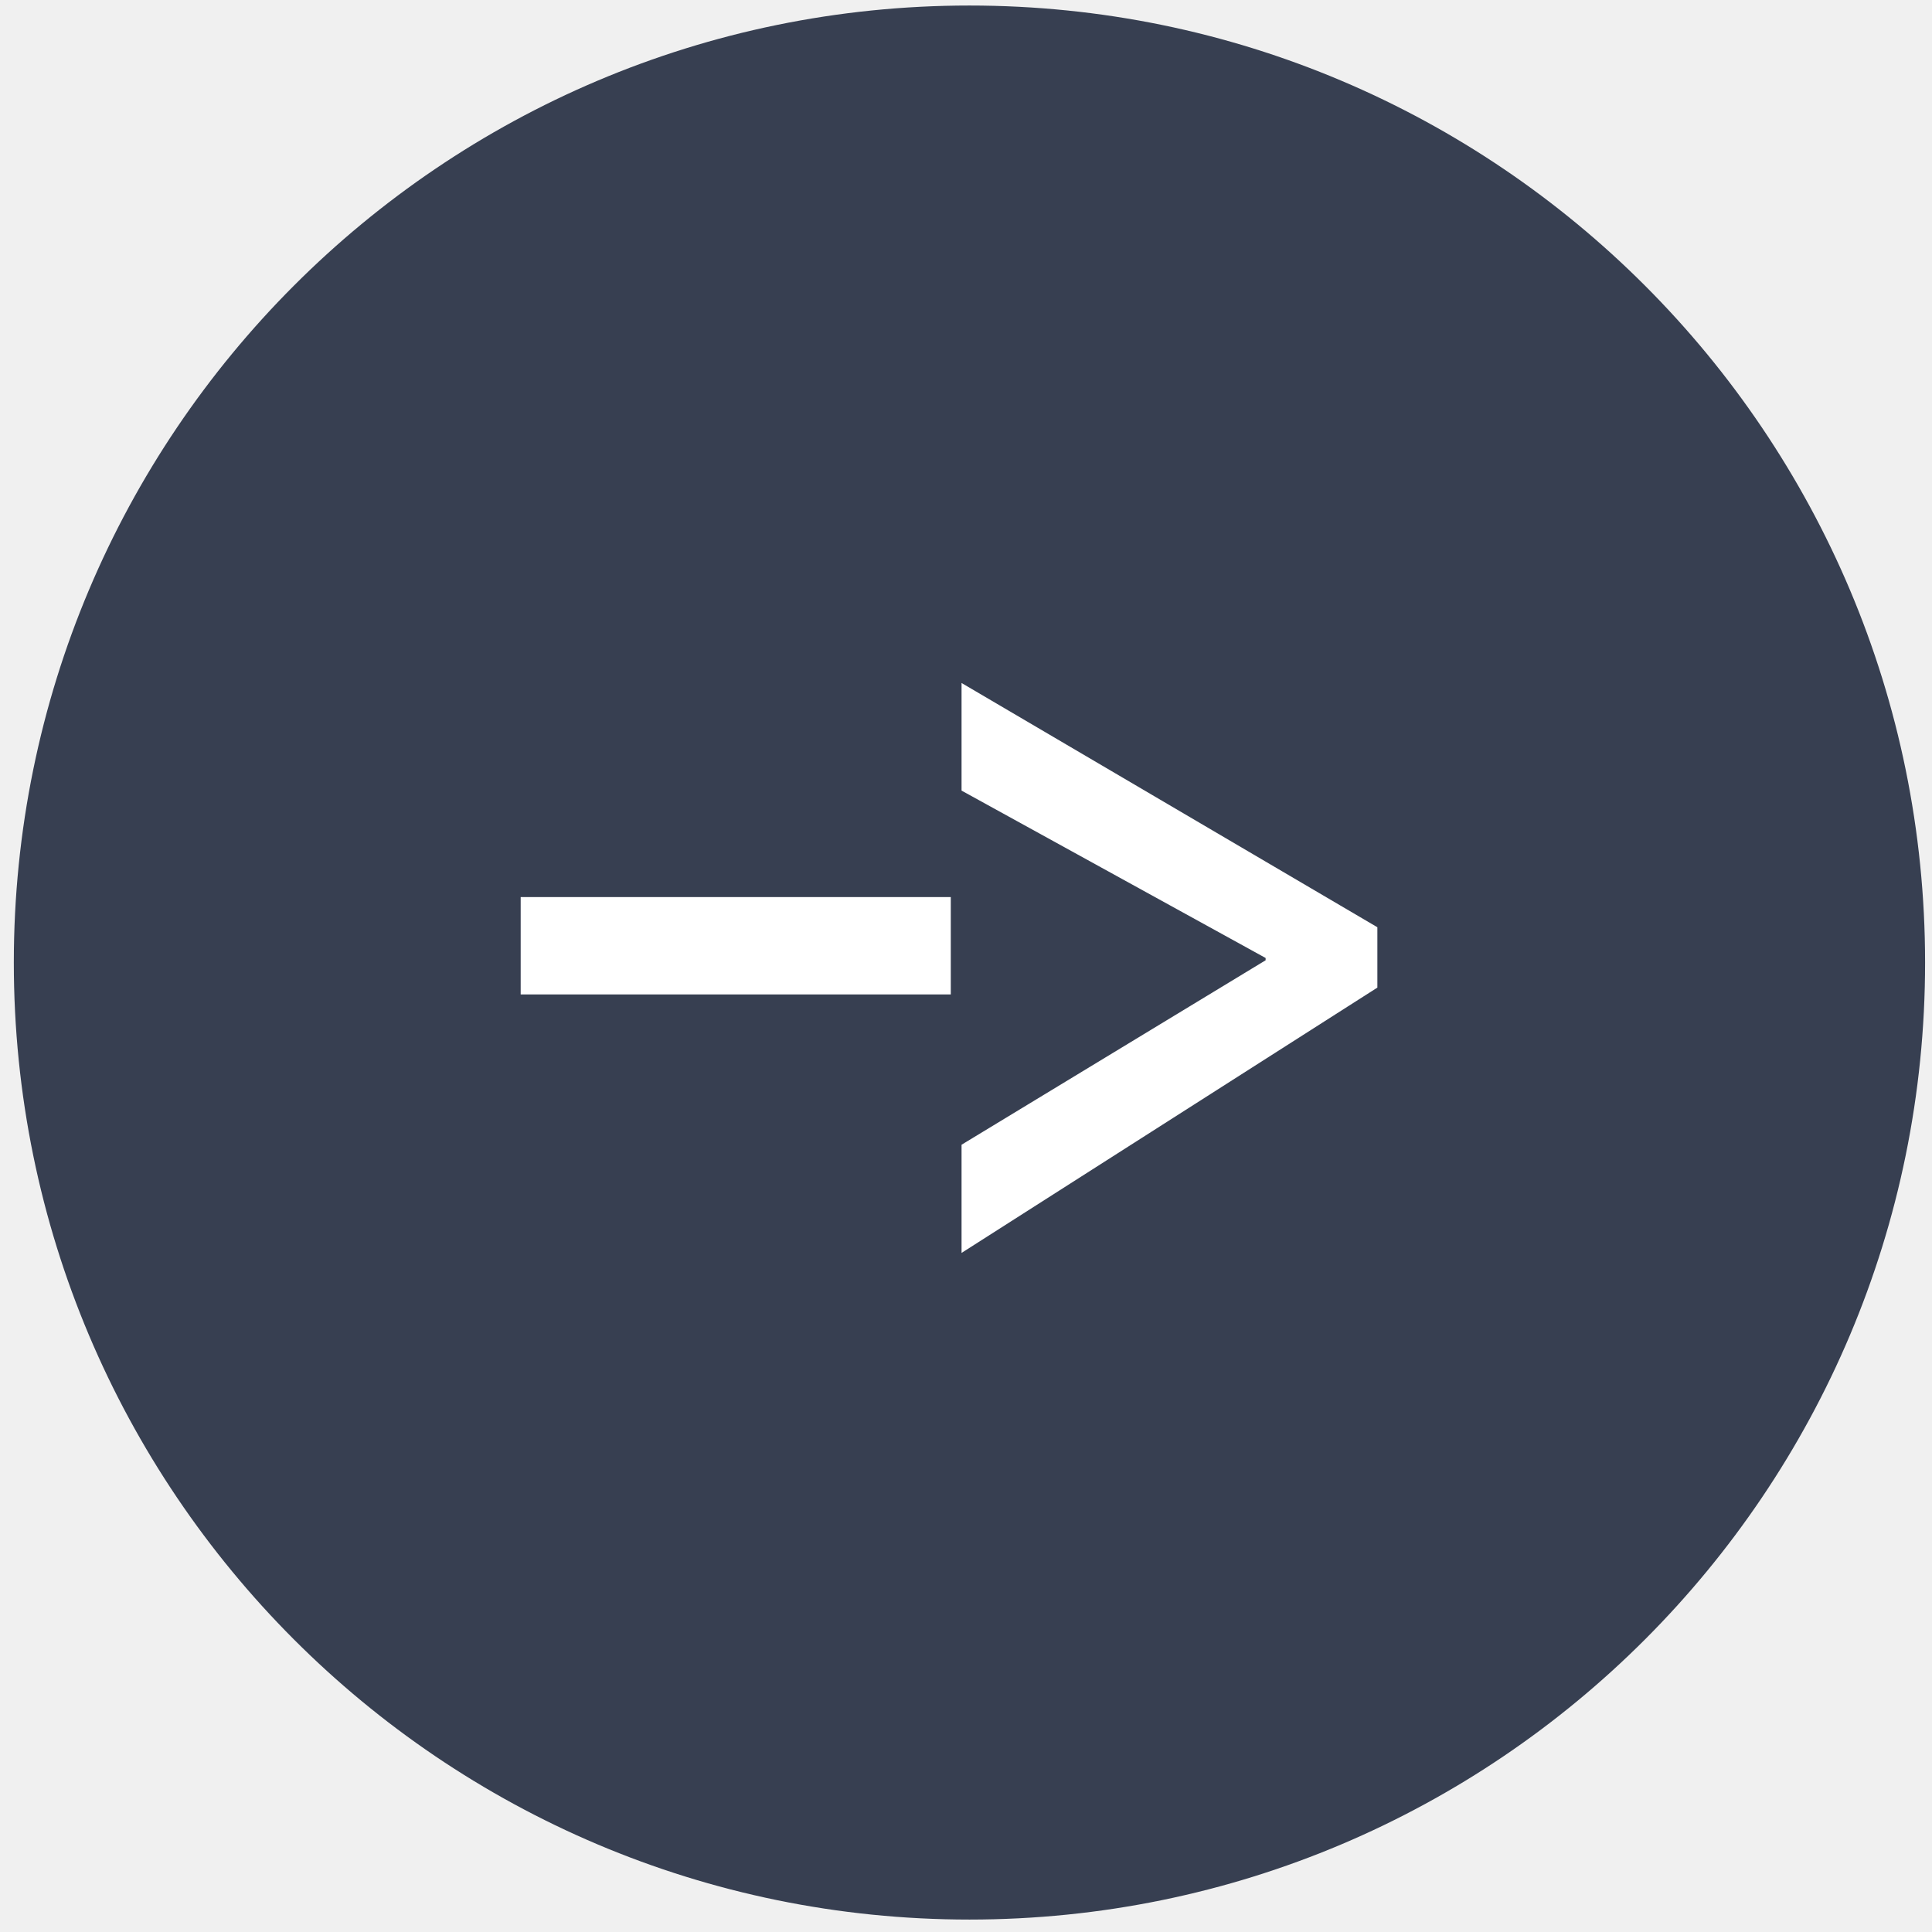
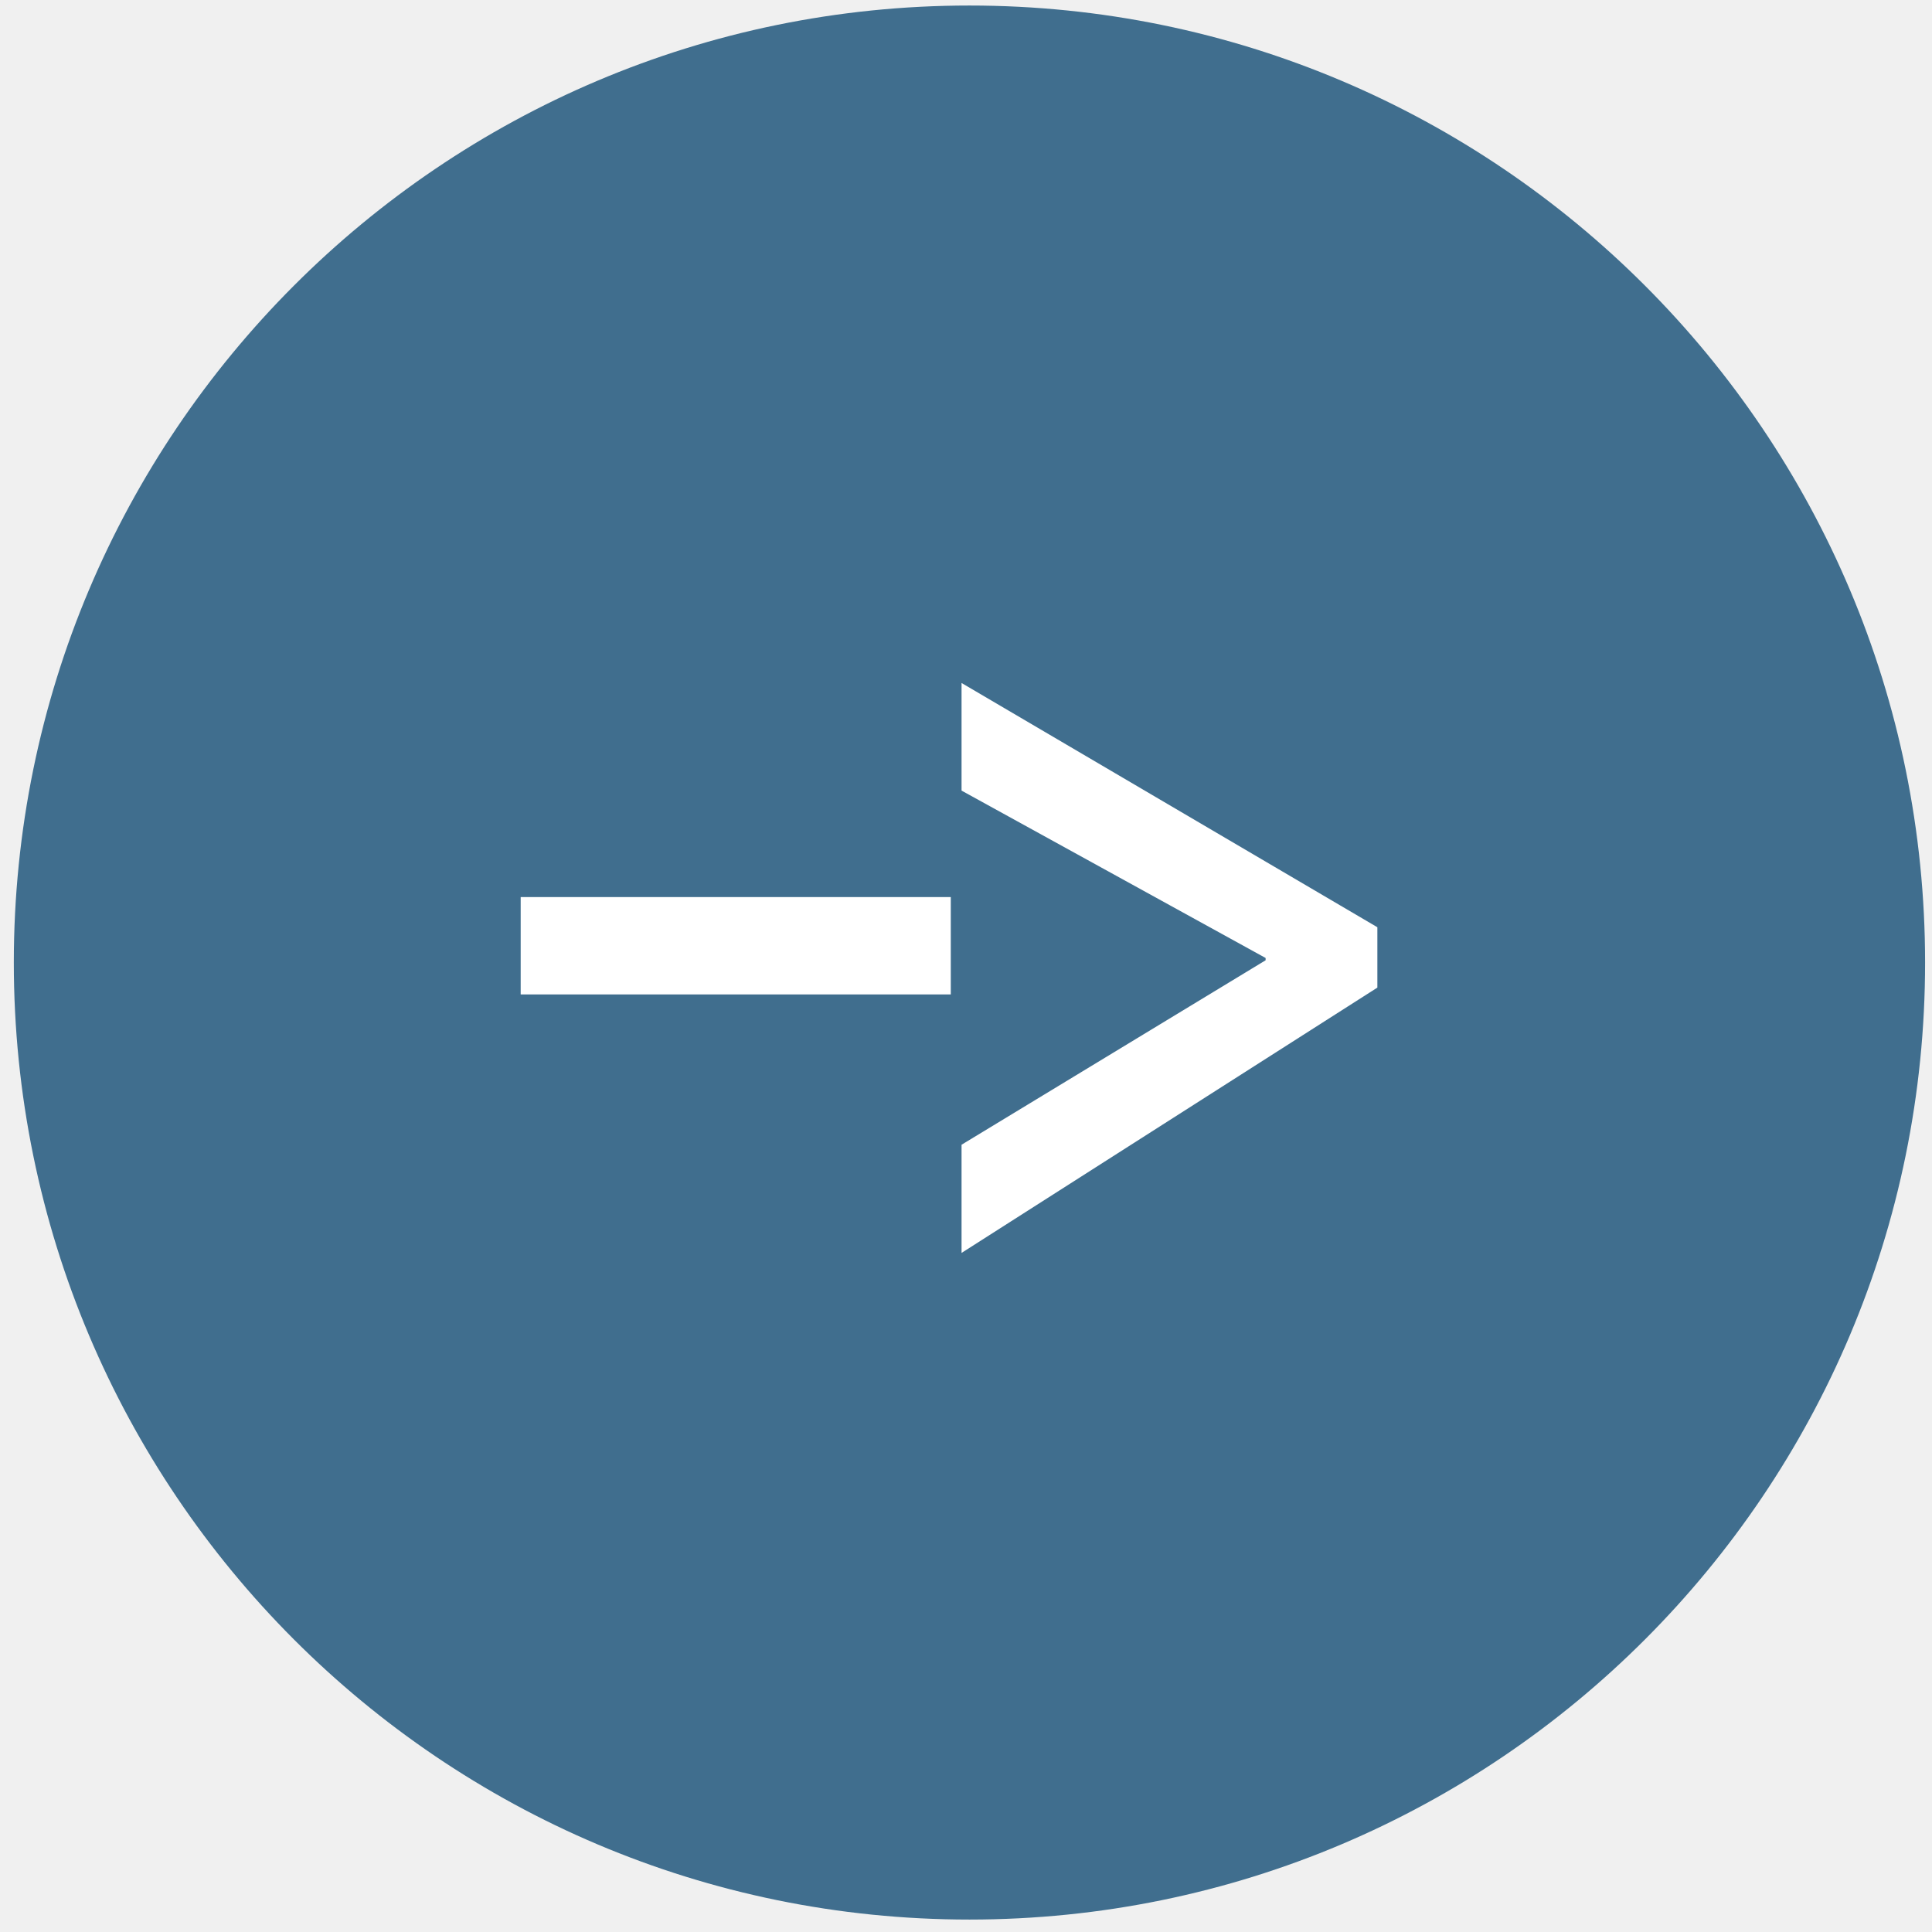
<svg xmlns="http://www.w3.org/2000/svg" xmlns:ns1="http://www.openswatchbook.org/uri/2009/osb" version="1.1" id="incoming-call" x="0px" y="0px" viewBox="0 0 1010 1010" enable-background="new 0 0 1010 1010" xml:space="preserve">
  <defs id="defs12">
    <linearGradient id="linearGradient2264" ns1:paint="solid">
      <stop style="stop-color:#151e85;stop-opacity:1;" offset="0" id="stop2262" />
    </linearGradient>
  </defs>
  <g id="incoming-call-incoming-call">
    <g id="g4541" transform="matrix(0.9892704,0,0,0.990701,7.224608,2.889843)">
-       <path style="fill:#373f51;fill-opacity:1" d="M -1.14554e-5,505 A 505,505 0 0 1 505,1.1446226e-5 505,505 0 0 1 1010,505 505,505 0 0 1 505,1010 505,505 0 0 1 -1.14554e-5,505 Z" id="incoming-call-label" />
+       <path style="fill:#406e8e;fill-opacity:1" d="M -1.14554e-5,505 A 505,505 0 0 1 505,1.1446226e-5 505,505 0 0 1 1010,505 505,505 0 0 1 505,1010 505,505 0 0 1 -1.14554e-5,505 Z" id="incoming-call-label" />
    </g>
    <g aria-label="&lt;-" transform="matrix(-5.842315,0,0,-7.143265,-2428.334,3119.682)" style="font-style:normal;font-weight:normal;font-size:40px;line-height:1.25;font-family:sans-serif;letter-spacing:0px;word-spacing:0px;fill:#ffffff;fill-opacity:1;stroke:none;paint-order:markers fill stroke" id="flowRoot4524">
      <path style="font-style:normal;font-variant:normal;font-weight:bold;font-stretch:normal;font-size:85.333px;font-family:'Yu Gothic UI';-inkscape-font-specification:'Yu Gothic UI Bold';fill:#ffffff;fill-opacity:1;stroke-width:1.301;paint-order:markers fill stroke" d="m -462.237,371.079 h -38.486 v -7.125 h 38.486 z" id="path819" />
      <path style="font-style:normal;font-variant:normal;font-weight:bold;font-stretch:normal;font-size:85.333px;font-family:'Yu Gothic UI';-inkscape-font-specification:'Yu Gothic UI Bold';fill:#ffffff;fill-opacity:1;paint-order:markers fill stroke" d="m -501.686,386.746 -37.208,-17.875 v -4.417 l 37.208,-19.417 v 7.917 l -27.208,13.5 v 0.167 l 27.208,12.25 z" id="path4545" />
    </g>
    <g style="font-style:normal;font-variant:normal;font-weight:bold;font-stretch:normal;font-size:40px;line-height:1.25;font-family:'Yu Gothic UI';-inkscape-font-specification:'Yu Gothic UI Bold';letter-spacing:0px;word-spacing:0px;fill:#000000;fill-opacity:1;stroke:none" id="flowRoot4532" transform="translate(-4.334764,-10.11445)" />
  </g>
</svg>
